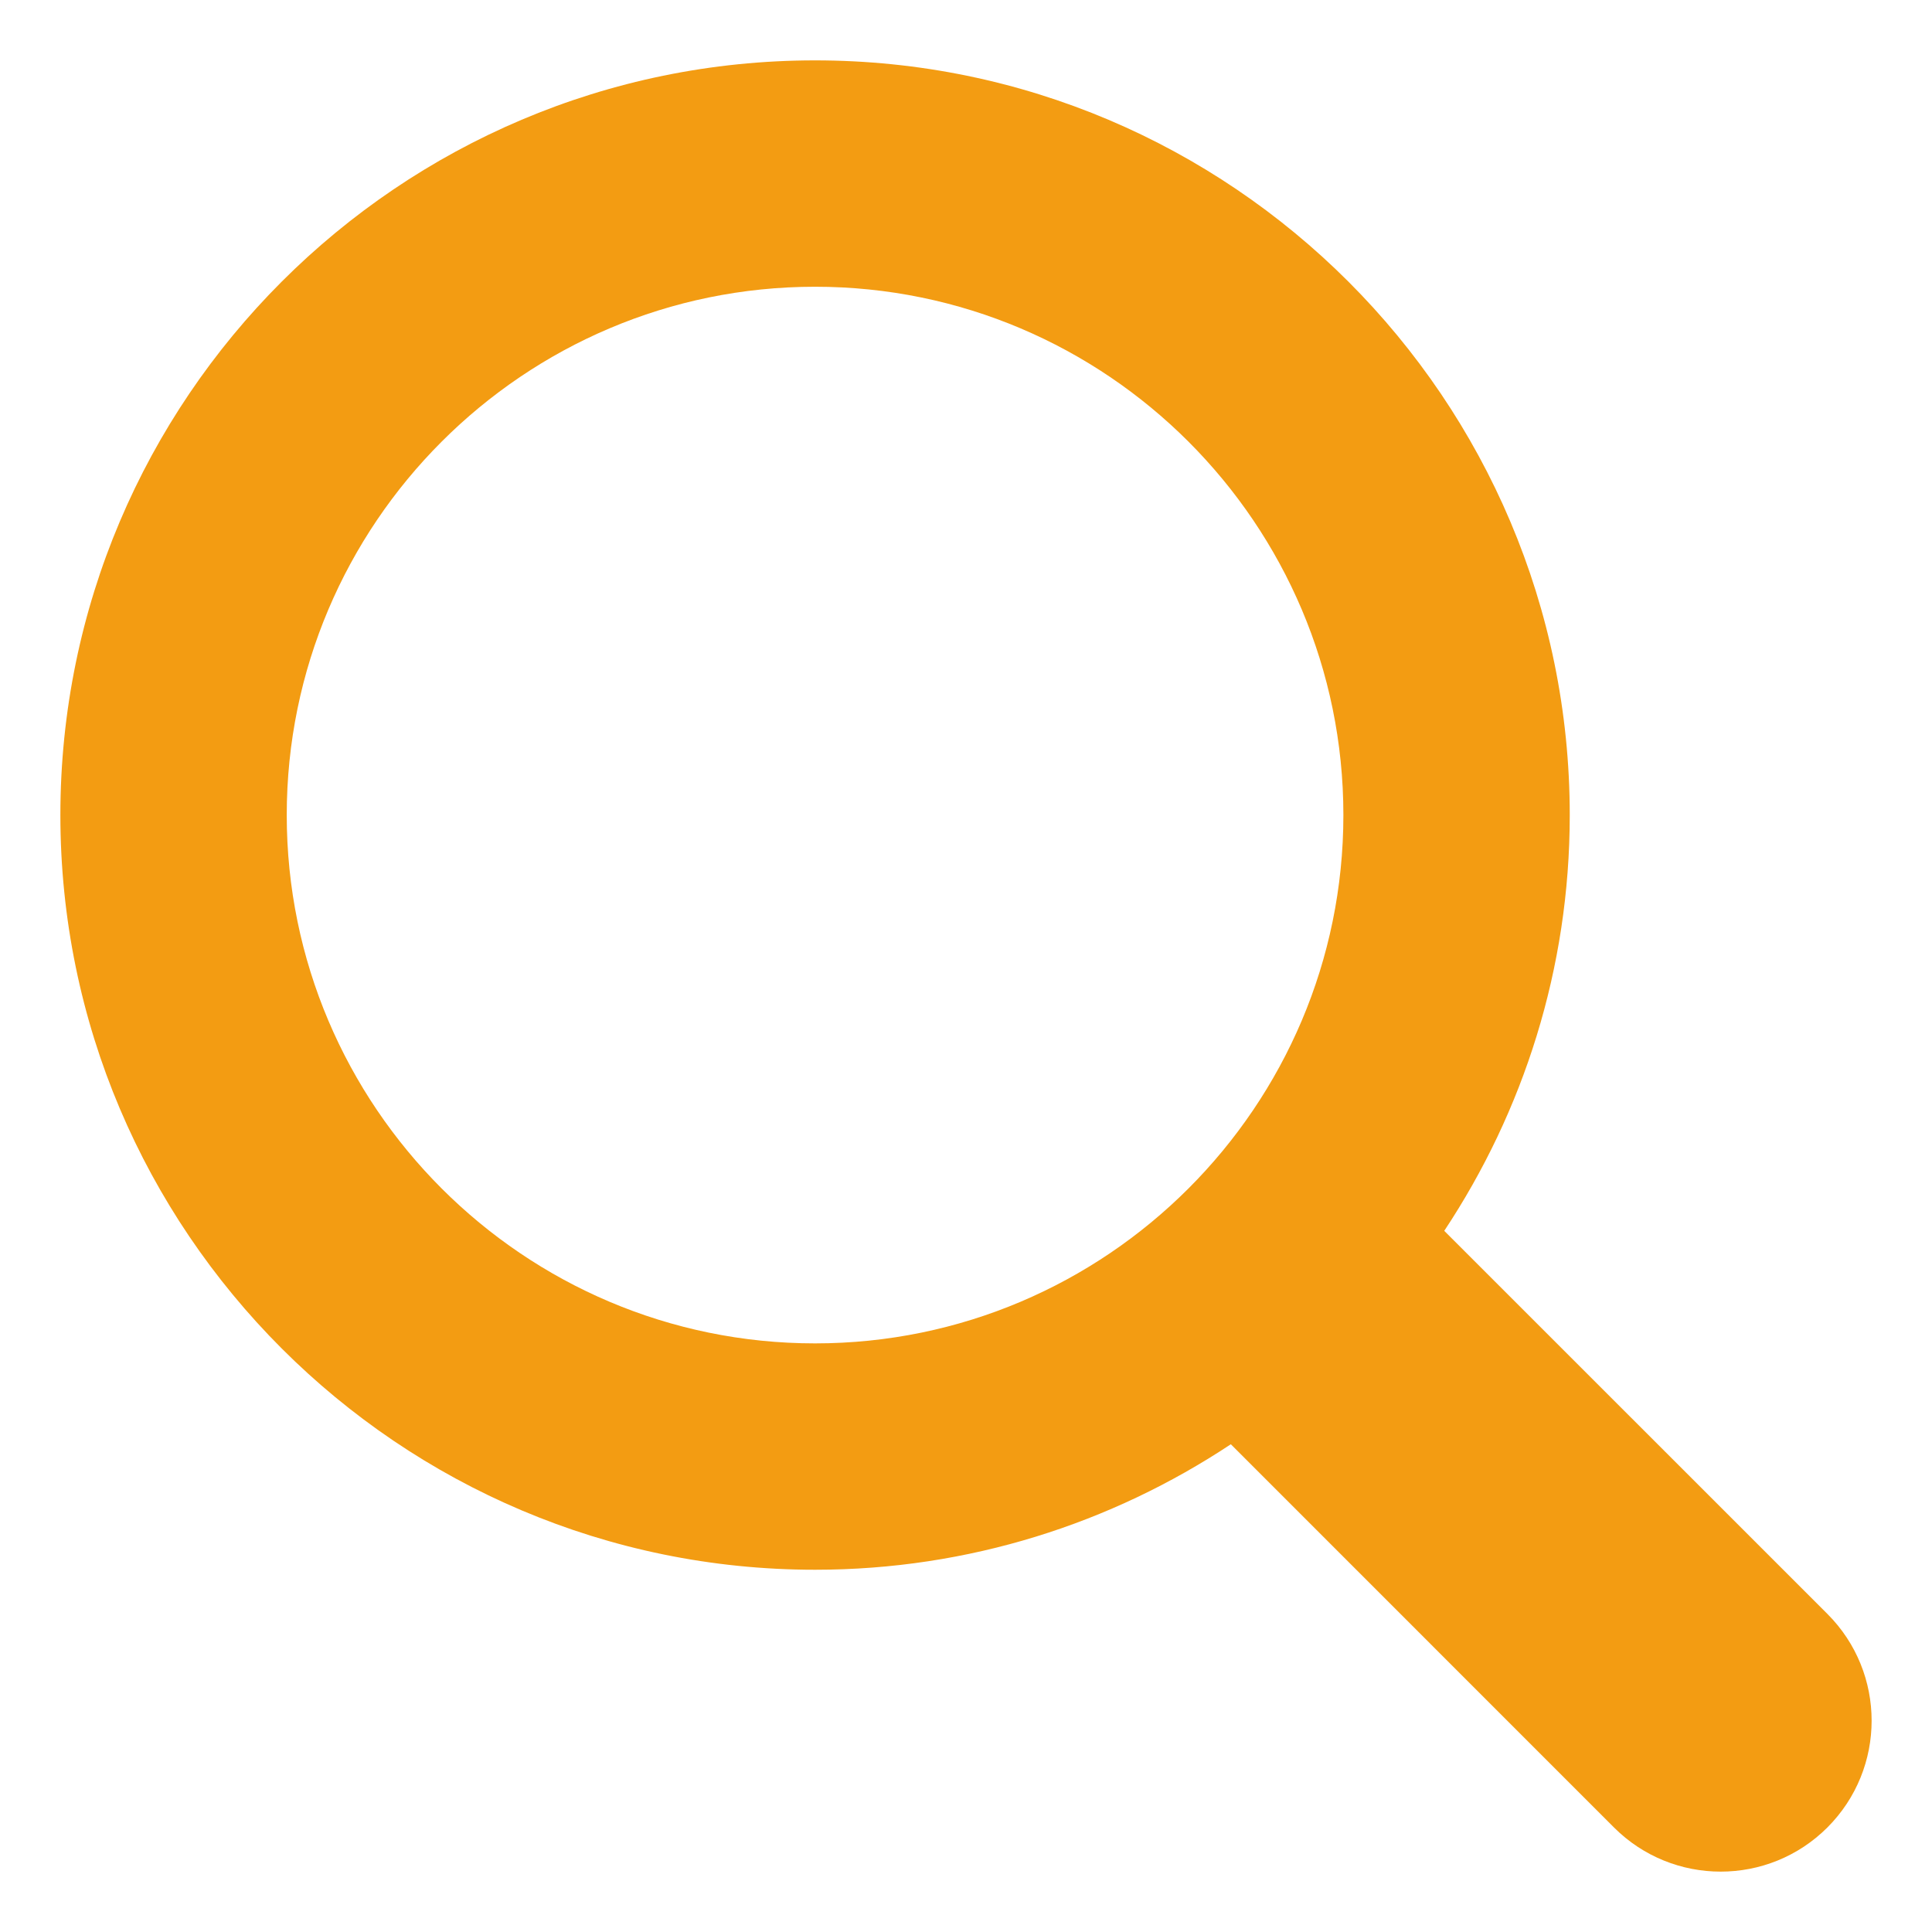
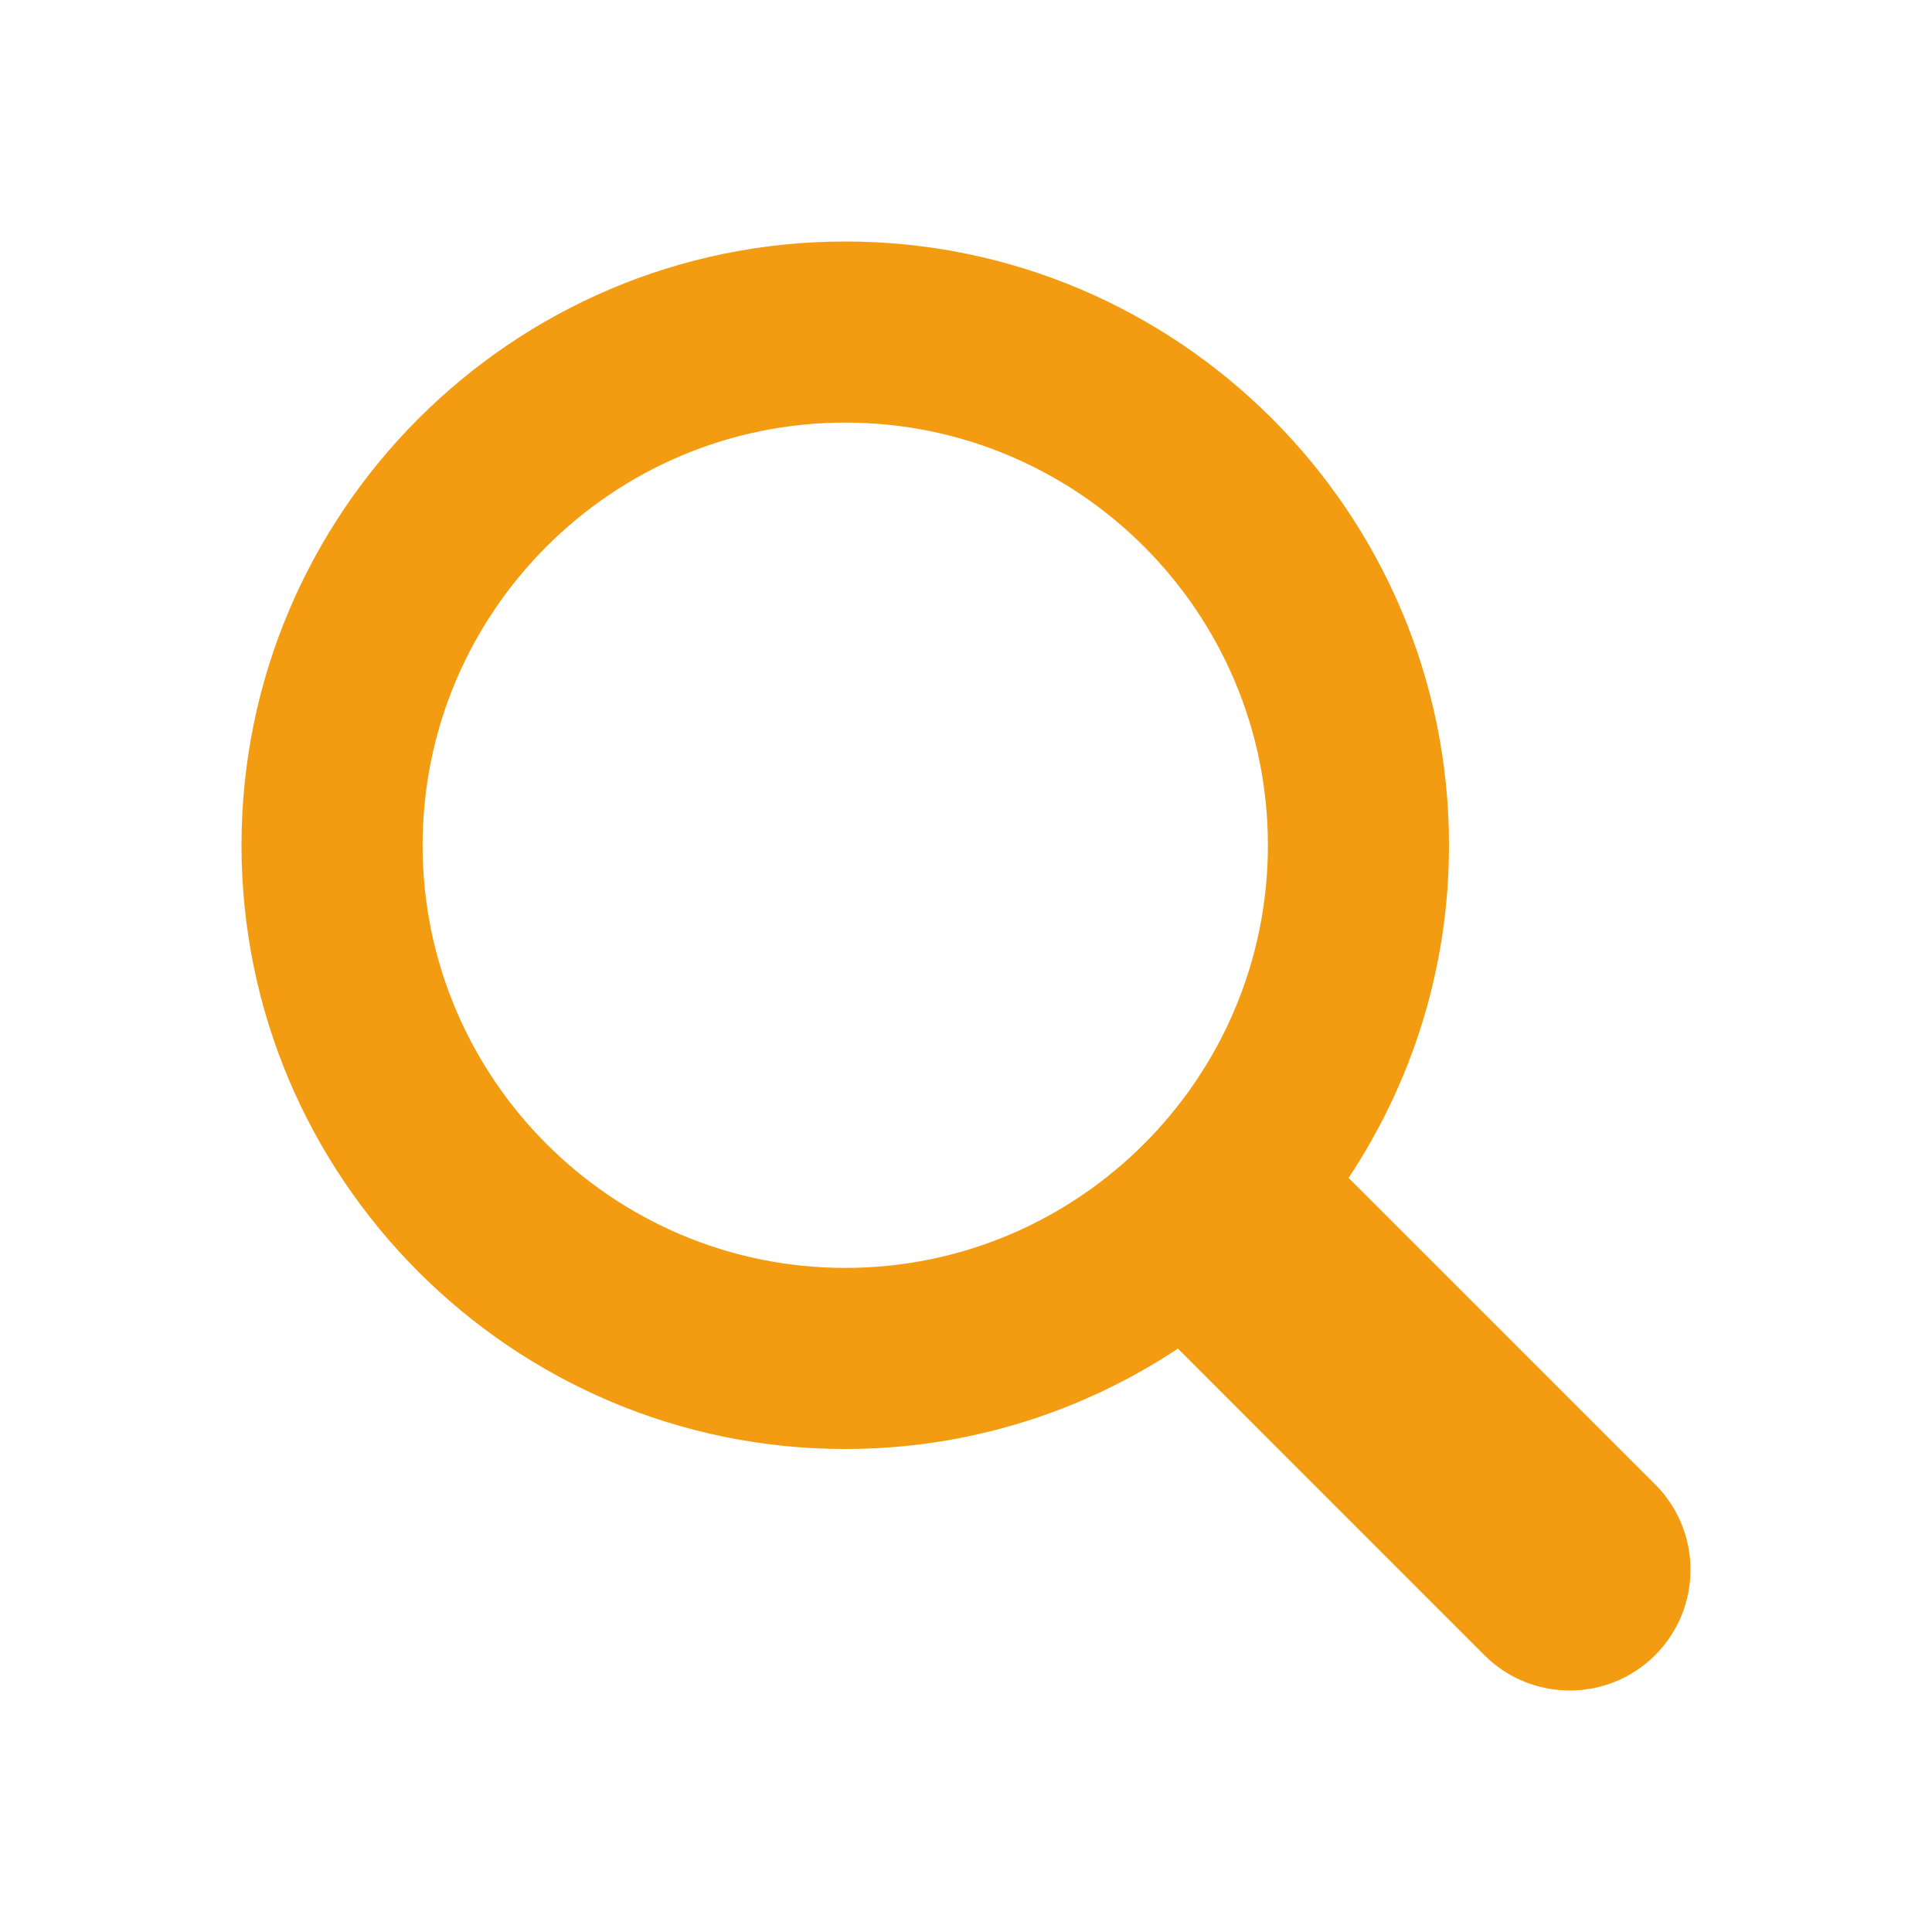
- <svg xmlns="http://www.w3.org/2000/svg" width="24" height="24" viewBox="0 0 24 24" fill="none">
-   <path id="XMLID 223" d="M22.701 20.049L17.941 15.29C18.924 13.807 19.5 12.033 19.5 10.125C19.5 4.956 15.294 0.75 10.125 0.75C4.956 0.75 0.75 4.956 0.75 10.125C0.75 15.294 4.956 19.5 10.125 19.5C12.033 19.5 13.807 18.924 15.29 17.941L20.049 22.701C20.781 23.433 21.969 23.433 22.701 22.701C23.433 21.968 23.433 20.782 22.701 20.049ZM3.562 10.125C3.562 6.506 6.506 3.562 10.125 3.562C13.744 3.562 16.688 6.506 16.688 10.125C16.688 13.744 13.744 16.688 10.125 16.688C6.506 16.688 3.562 13.744 3.562 10.125Z" fill="#F39C12" />
+ <svg xmlns="http://www.w3.org/2000/svg" width="30" height="30" viewBox="0 0 30 30" fill="none">
+   <g id="magnifier">
+     <path id="XMLID 223" d="M25.701 23.049L20.941 18.29C21.924 16.808 22.5 15.033 22.5 13.125C22.5 7.956 18.294 3.75 13.125 3.75C7.956 3.75 3.75 7.956 3.75 13.125C3.75 18.294 7.956 22.5 13.125 22.5C15.033 22.5 16.808 21.924 18.29 20.941L23.049 25.701C23.781 26.433 24.969 26.433 25.701 25.701C26.433 24.968 26.433 23.782 25.701 23.049ZM6.562 13.125C6.562 9.506 9.506 6.562 13.125 6.562C16.744 6.562 19.688 9.506 19.688 13.125C19.688 16.744 16.744 19.688 13.125 19.688C9.506 19.688 6.562 16.744 6.562 13.125Z" fill="#F39C12" />
+   </g>
</svg>
